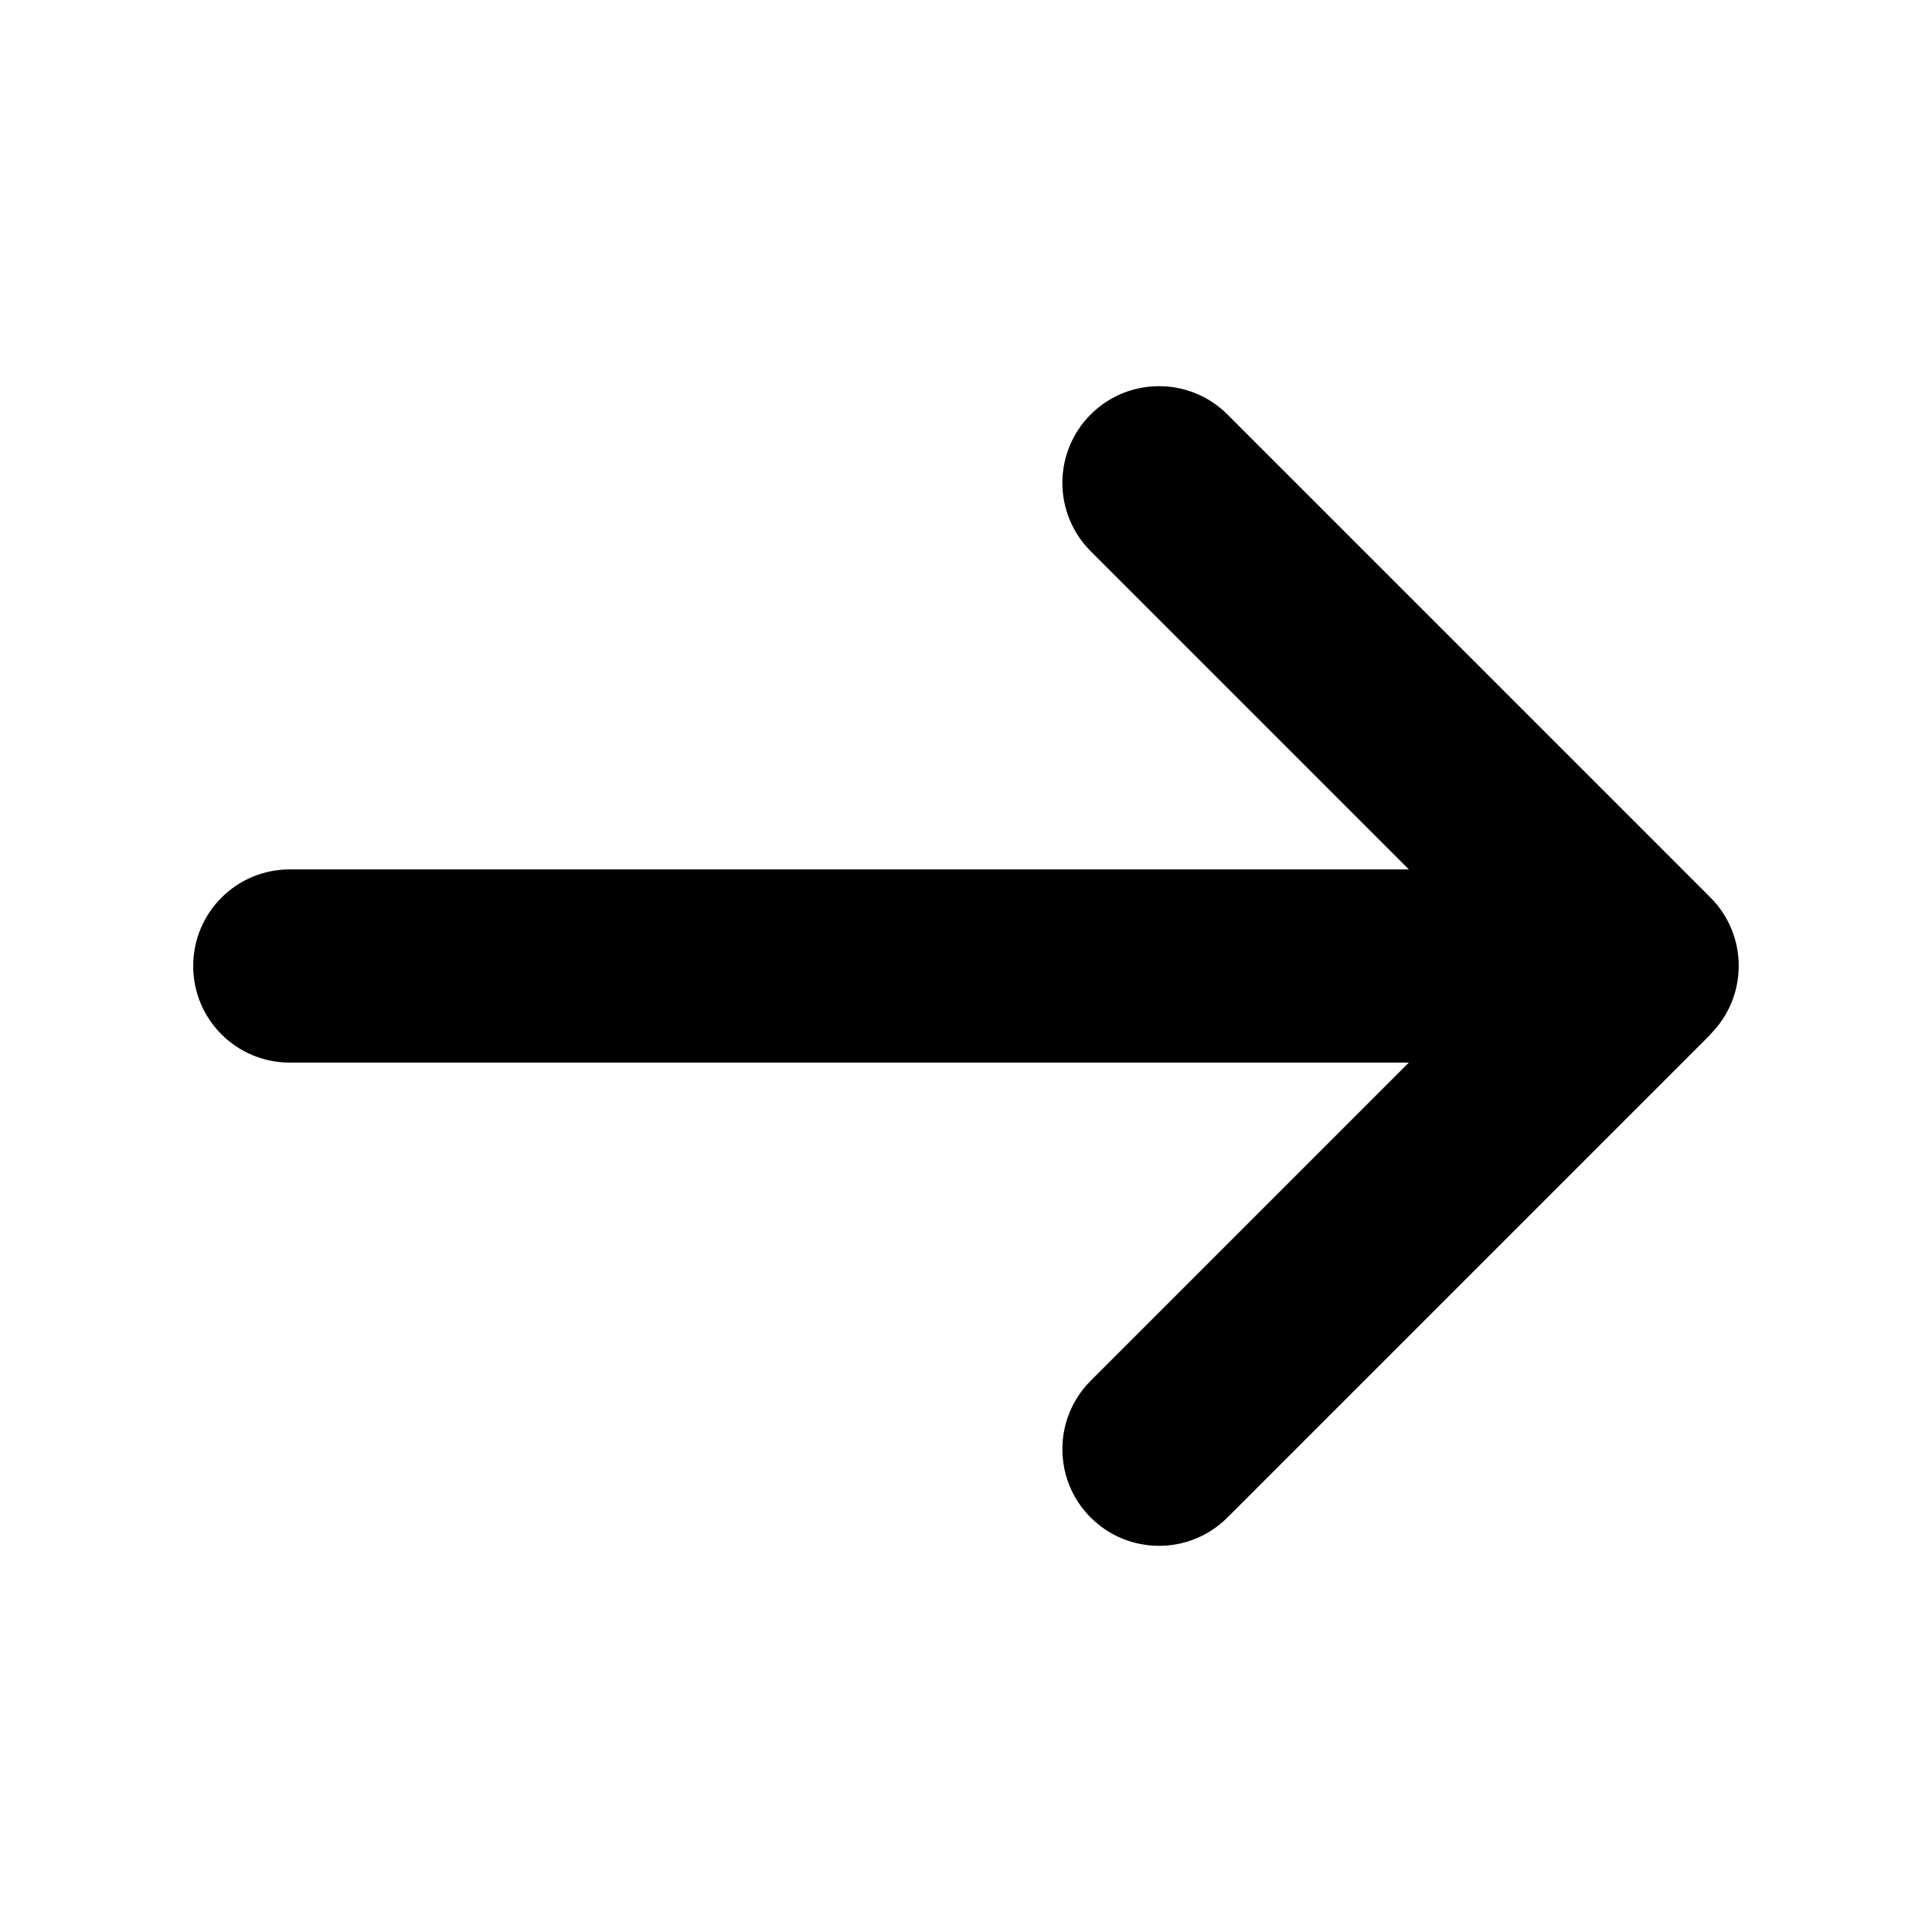
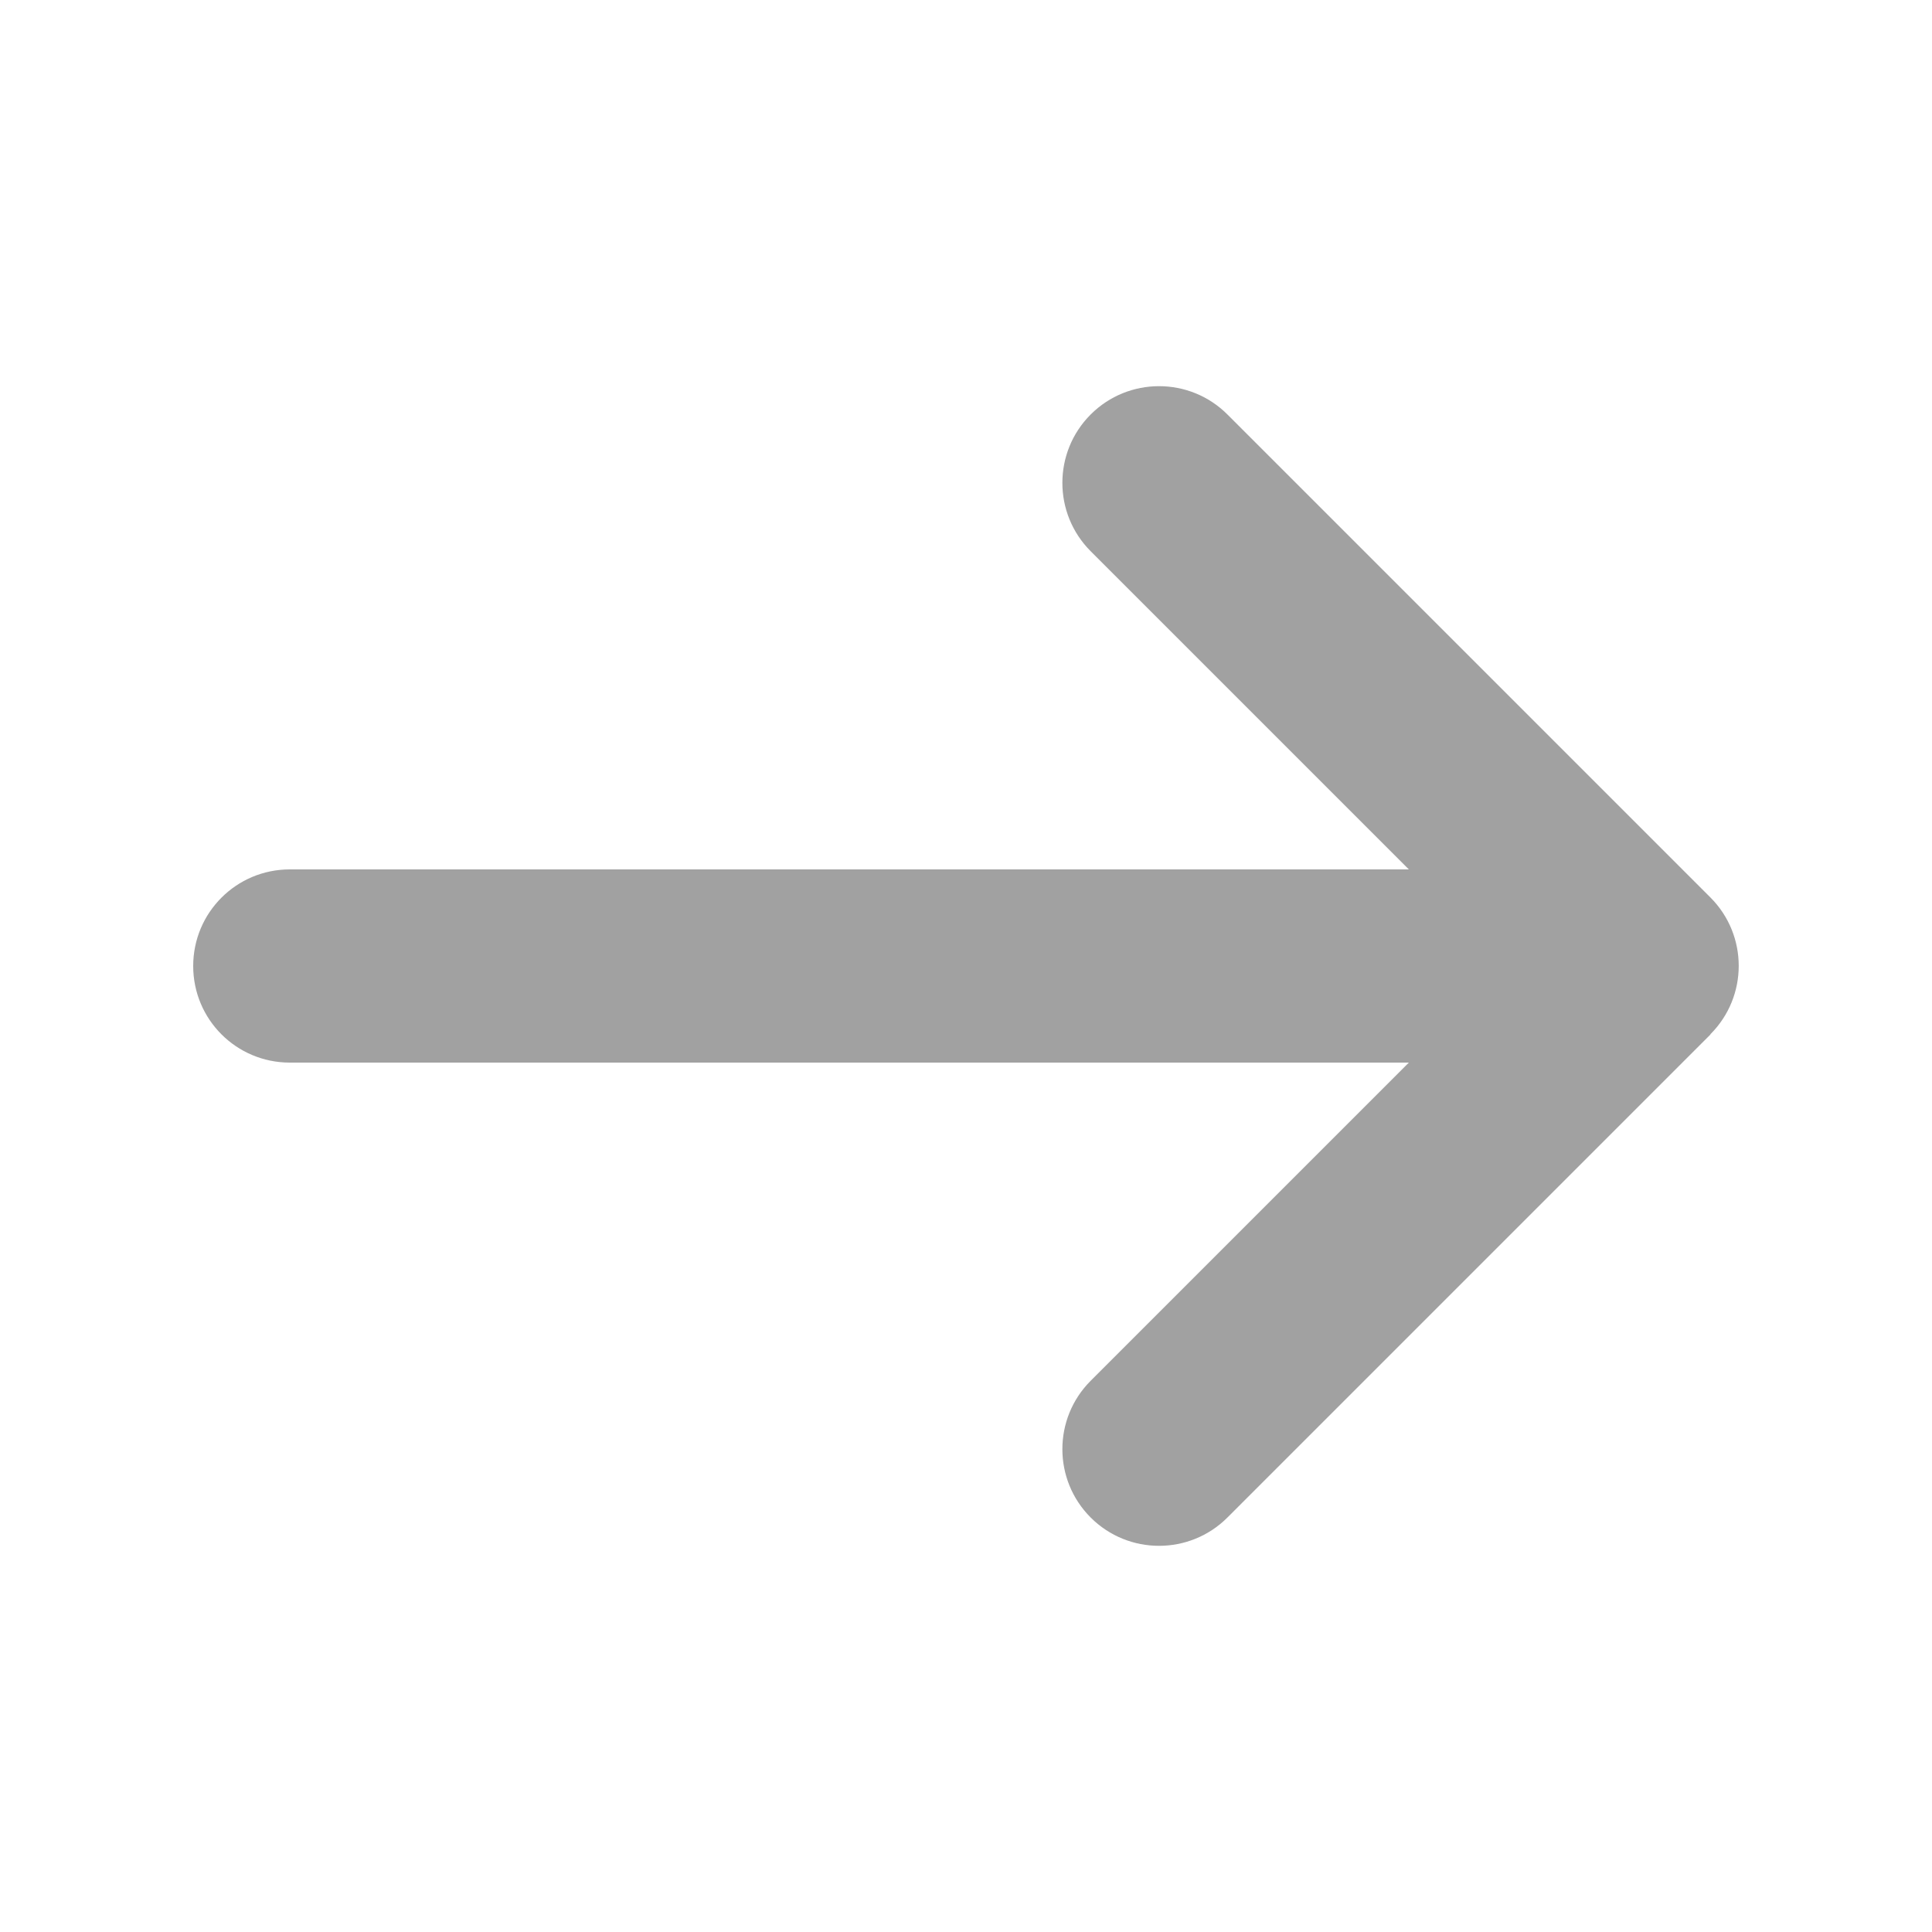
- <svg xmlns="http://www.w3.org/2000/svg" fill="currentColor" width="24" height="24" viewBox="0 0 640 640">
+ <svg xmlns="http://www.w3.org/2000/svg" fill="#A1A1A1" width="24" height="24" viewBox="0 0 640 640">
  <path d="M566.6 342.6C579.1 330.1 579.1 309.8 566.6 297.3L406.6 137.3C394.1 124.8 373.8 124.8 361.3 137.3C348.8 149.8 348.8 170.1 361.3 182.6L466.7 288L96 288C78.3 288 64 302.3 64 320C64 337.7 78.3 352 96 352L466.7 352L361.3 457.4C348.8 469.9 348.8 490.2 361.3 502.7C373.8 515.2 394.1 515.2 406.6 502.7L566.6 342.7z" />
</svg>
